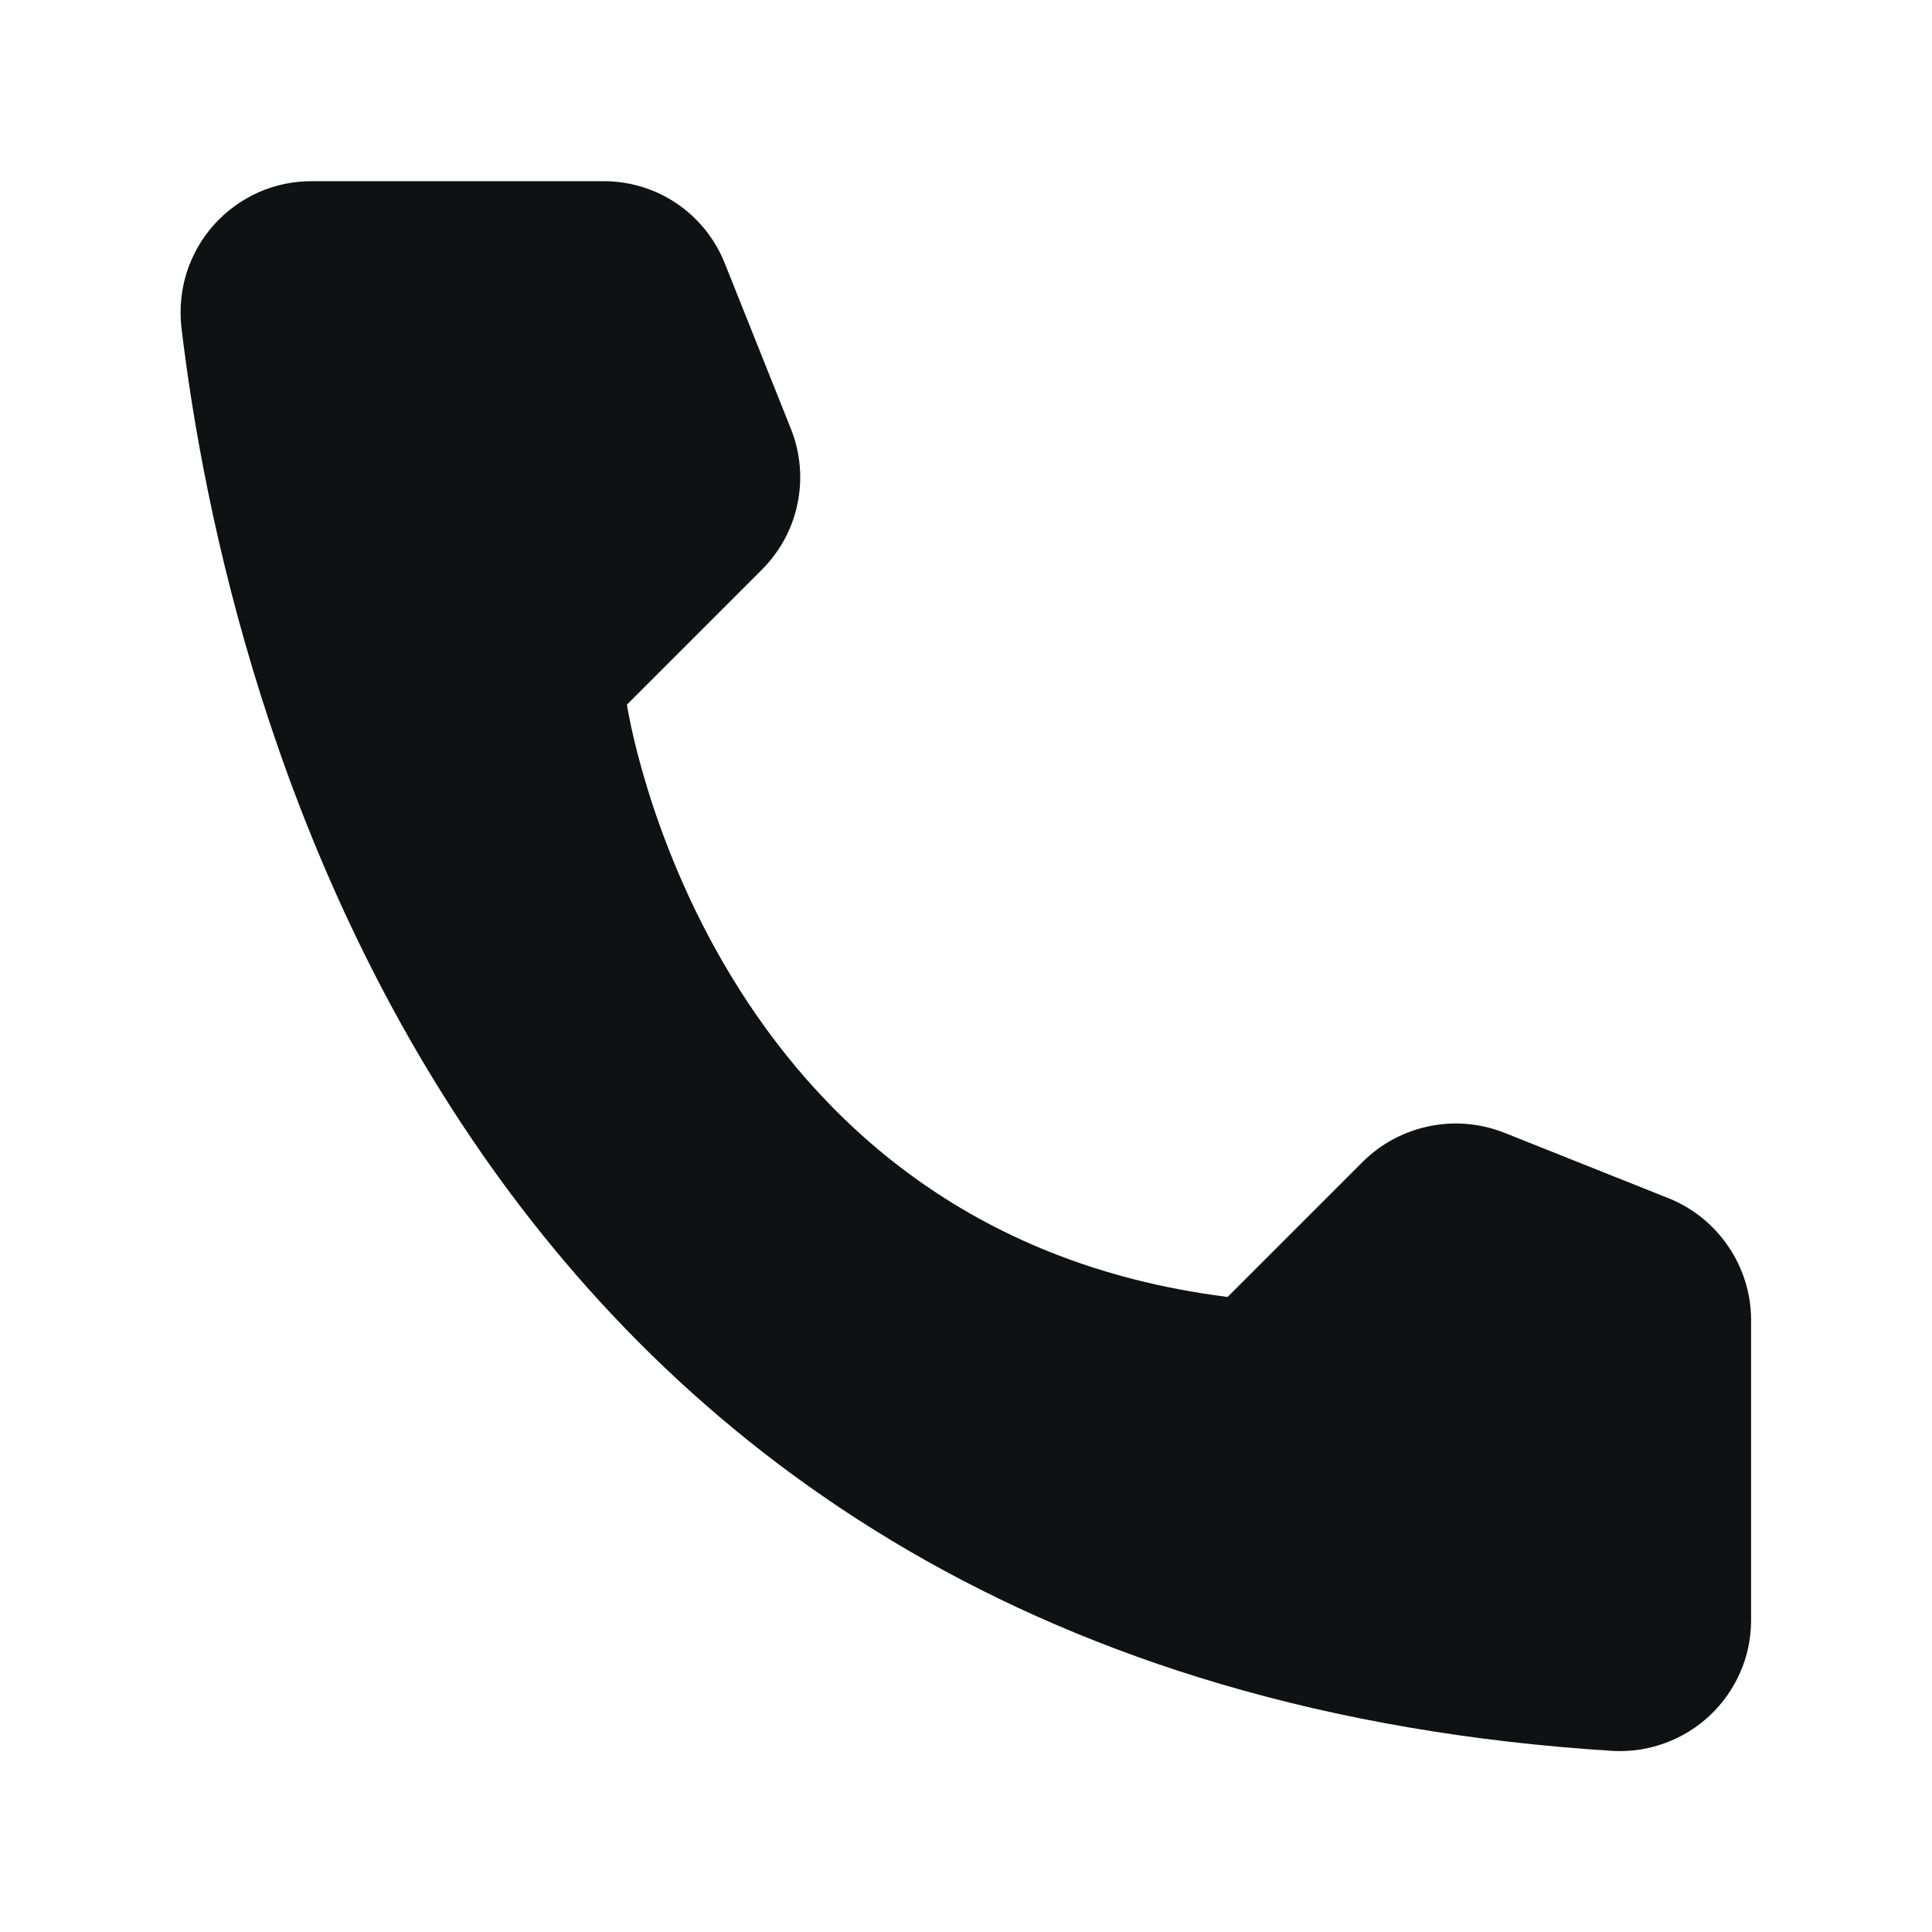
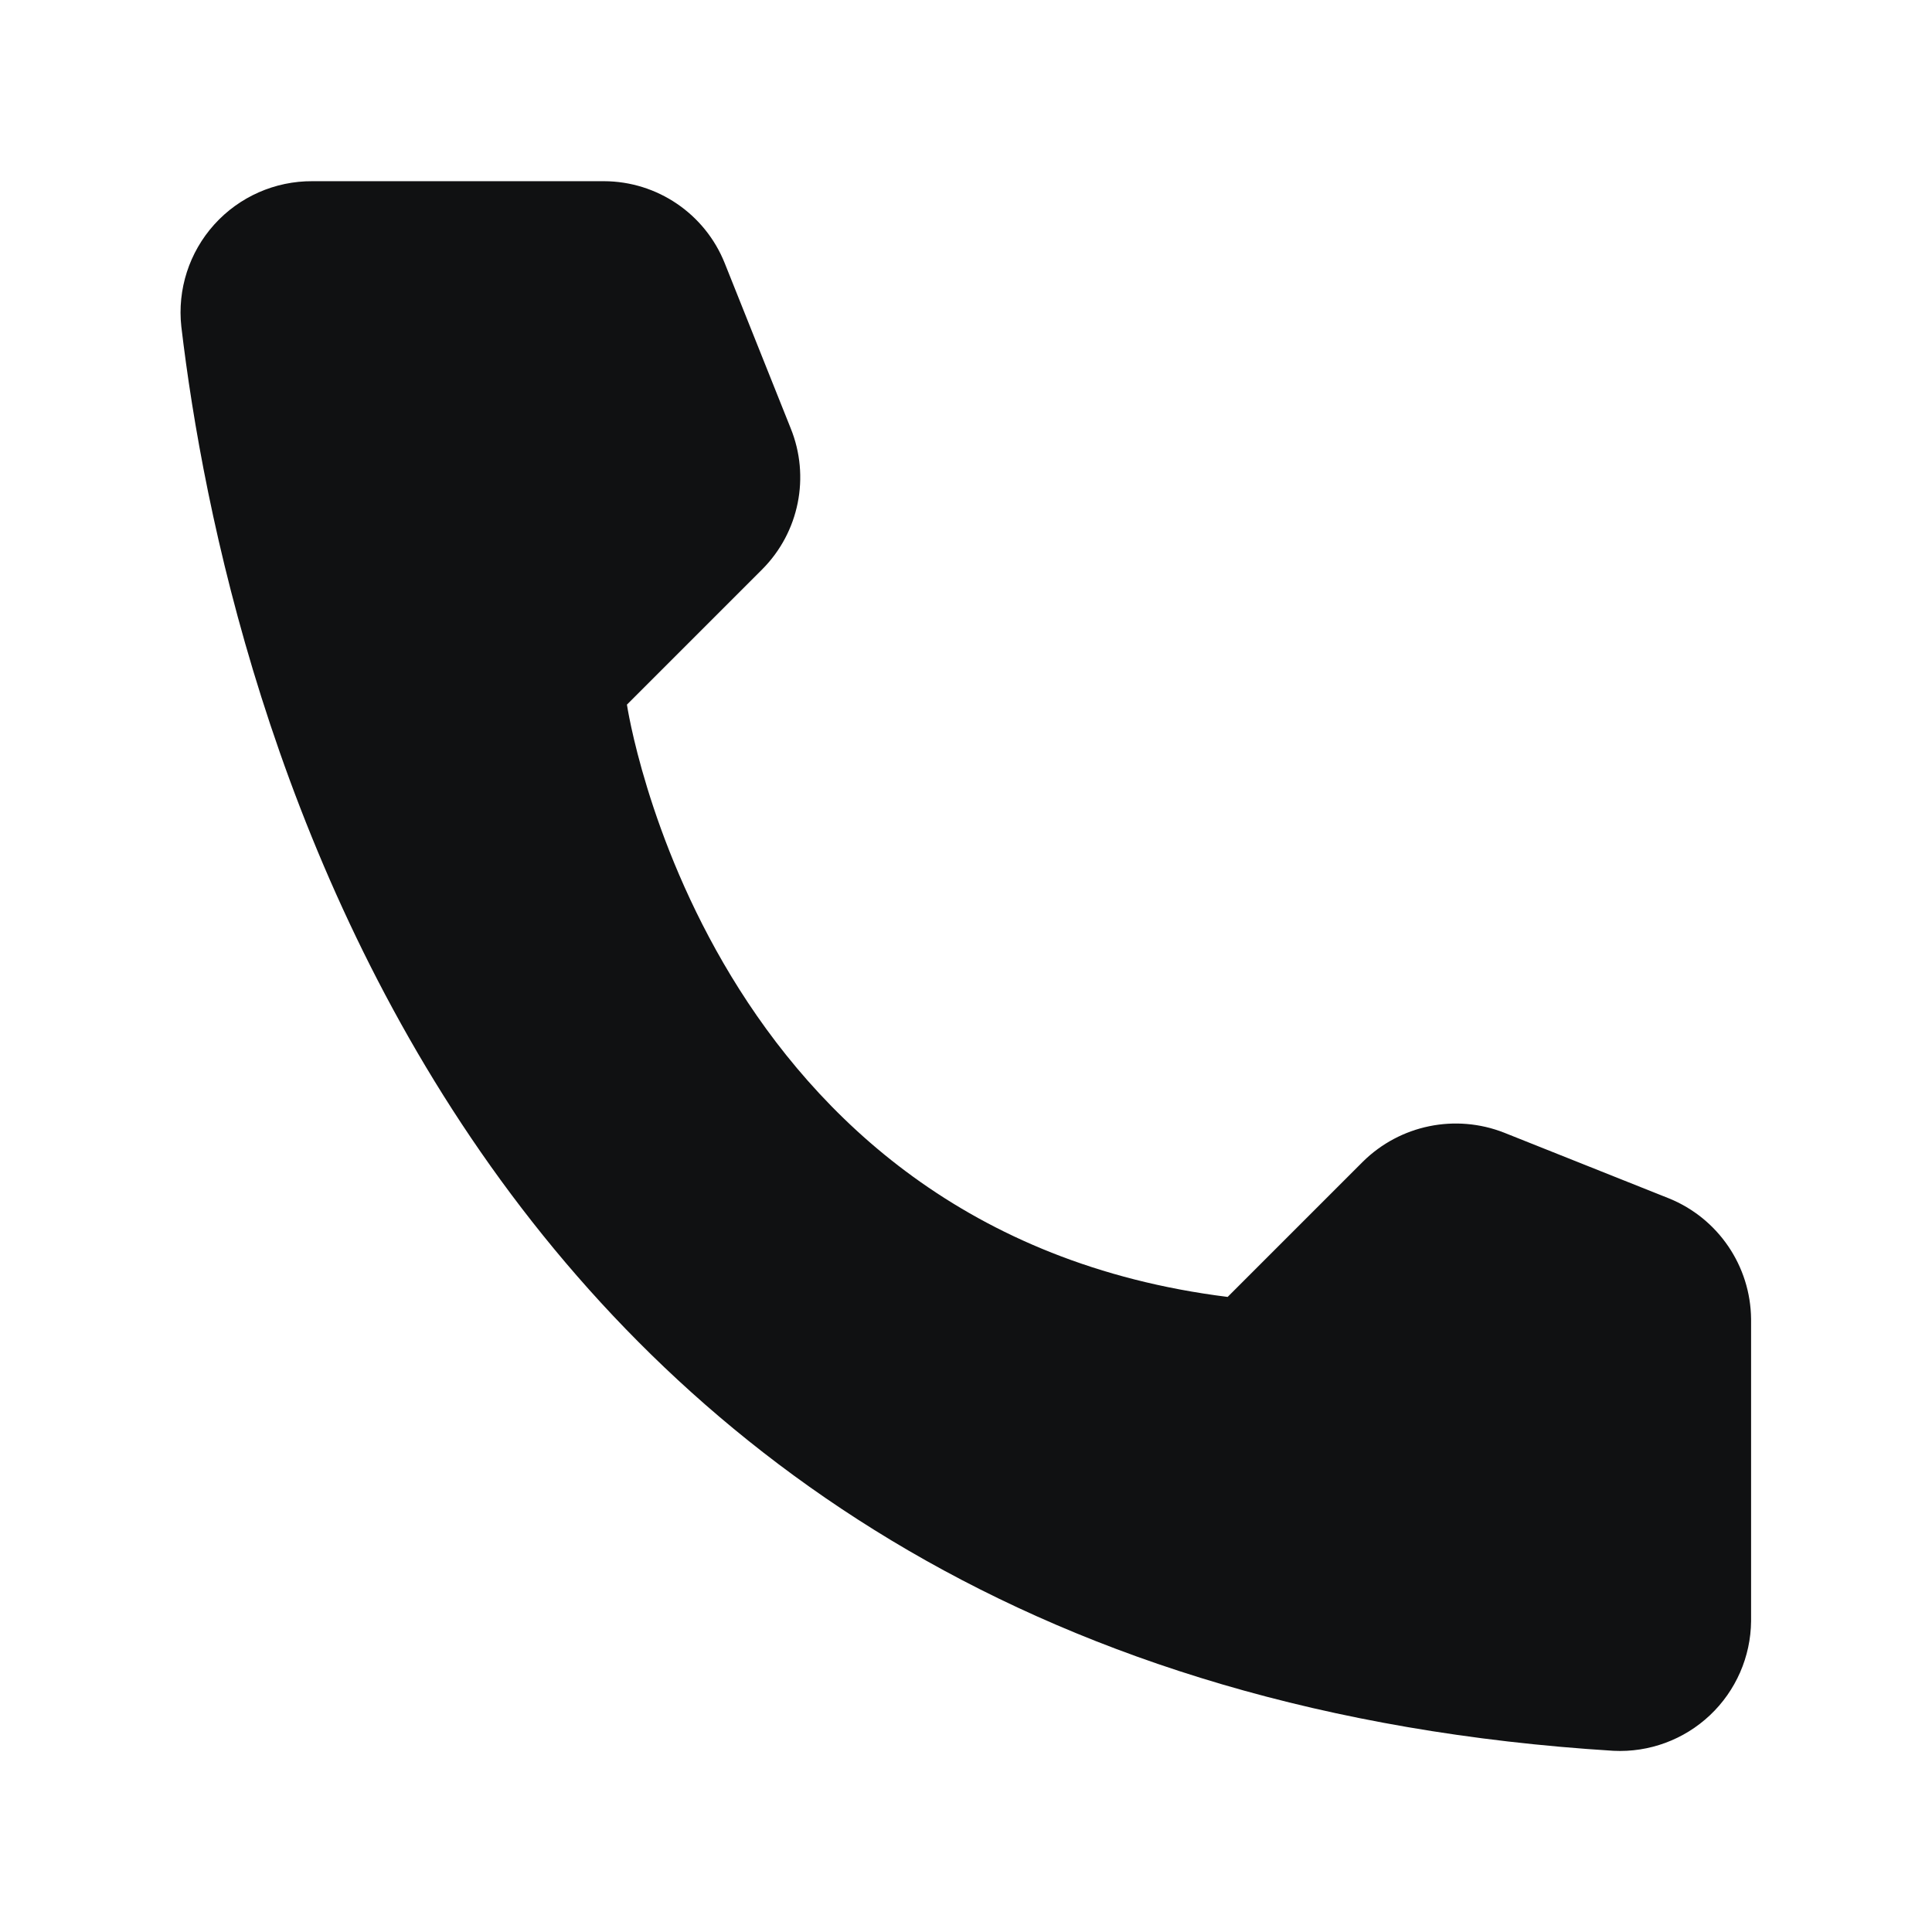
- <svg xmlns="http://www.w3.org/2000/svg" width="14" height="14" viewBox="0 0 14 14" fill="none">
-   <path d="M8.896 9.398L9.876 8.418C10.008 8.287 10.175 8.198 10.357 8.161C10.539 8.123 10.727 8.14 10.9 8.208L12.094 8.684C12.269 8.755 12.418 8.876 12.524 9.032C12.63 9.188 12.688 9.371 12.689 9.559V11.747C12.688 11.875 12.662 12.002 12.61 12.119C12.559 12.236 12.485 12.342 12.391 12.43C12.298 12.518 12.188 12.586 12.068 12.63C11.948 12.675 11.82 12.694 11.692 12.688C3.323 12.167 1.634 5.079 1.314 2.367C1.3 2.234 1.313 2.099 1.354 1.971C1.395 1.844 1.463 1.726 1.552 1.627C1.642 1.527 1.752 1.448 1.874 1.393C1.997 1.339 2.13 1.312 2.264 1.313H4.377C4.565 1.313 4.75 1.37 4.906 1.476C5.061 1.582 5.182 1.732 5.252 1.908L5.729 3.102C5.799 3.274 5.817 3.463 5.78 3.645C5.744 3.827 5.654 3.994 5.523 4.126L4.543 5.106C4.543 5.106 5.108 8.925 8.896 9.398Z" fill="#101112" />
+ <svg xmlns="http://www.w3.org/2000/svg" width="14" height="14" fill="none">
+   <path d="M8.896 9.398l.98-.98a.958.958 0 011.024-.21l1.194.476a.954.954 0 01.595.875v2.188a.95.95 0 01-.997.94c-8.37-.52-10.058-7.608-10.378-10.32a.95.95 0 01.95-1.054h2.113a.945.945 0 01.875.595l.477 1.194a.945.945 0 01-.206 1.024l-.98.98s.565 3.819 4.353 4.292z" fill="#101112" />
</svg>
